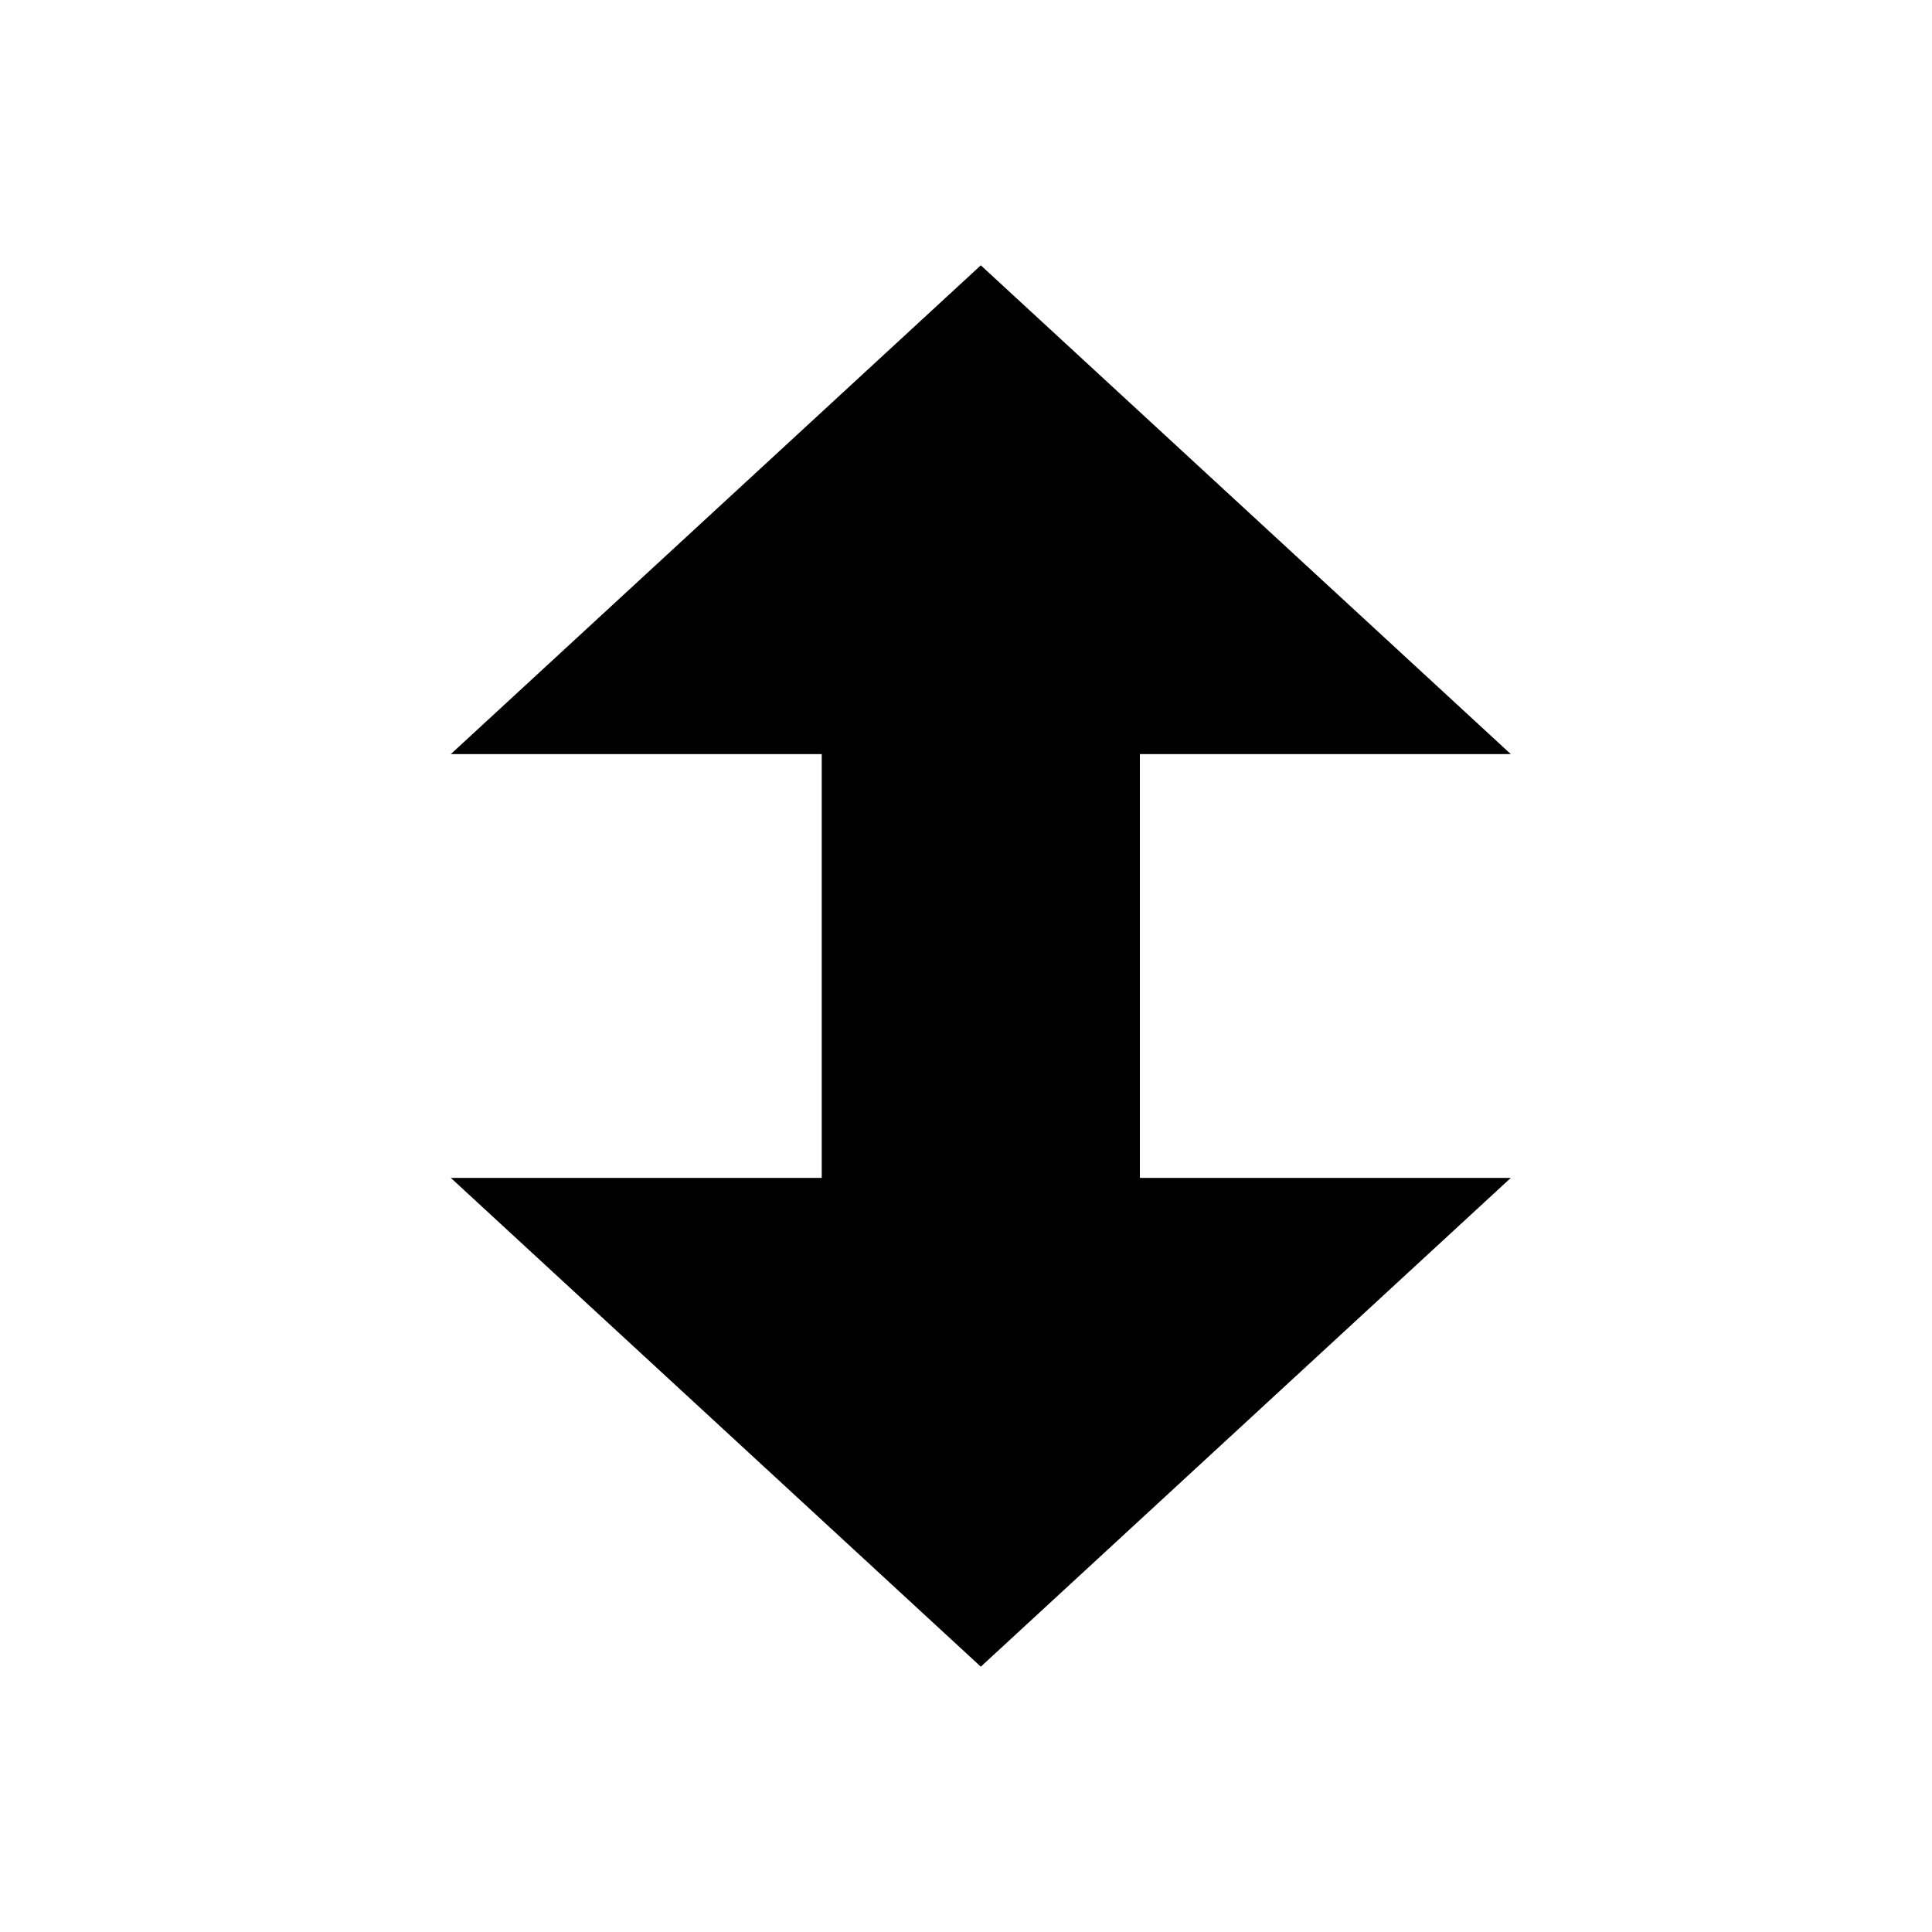
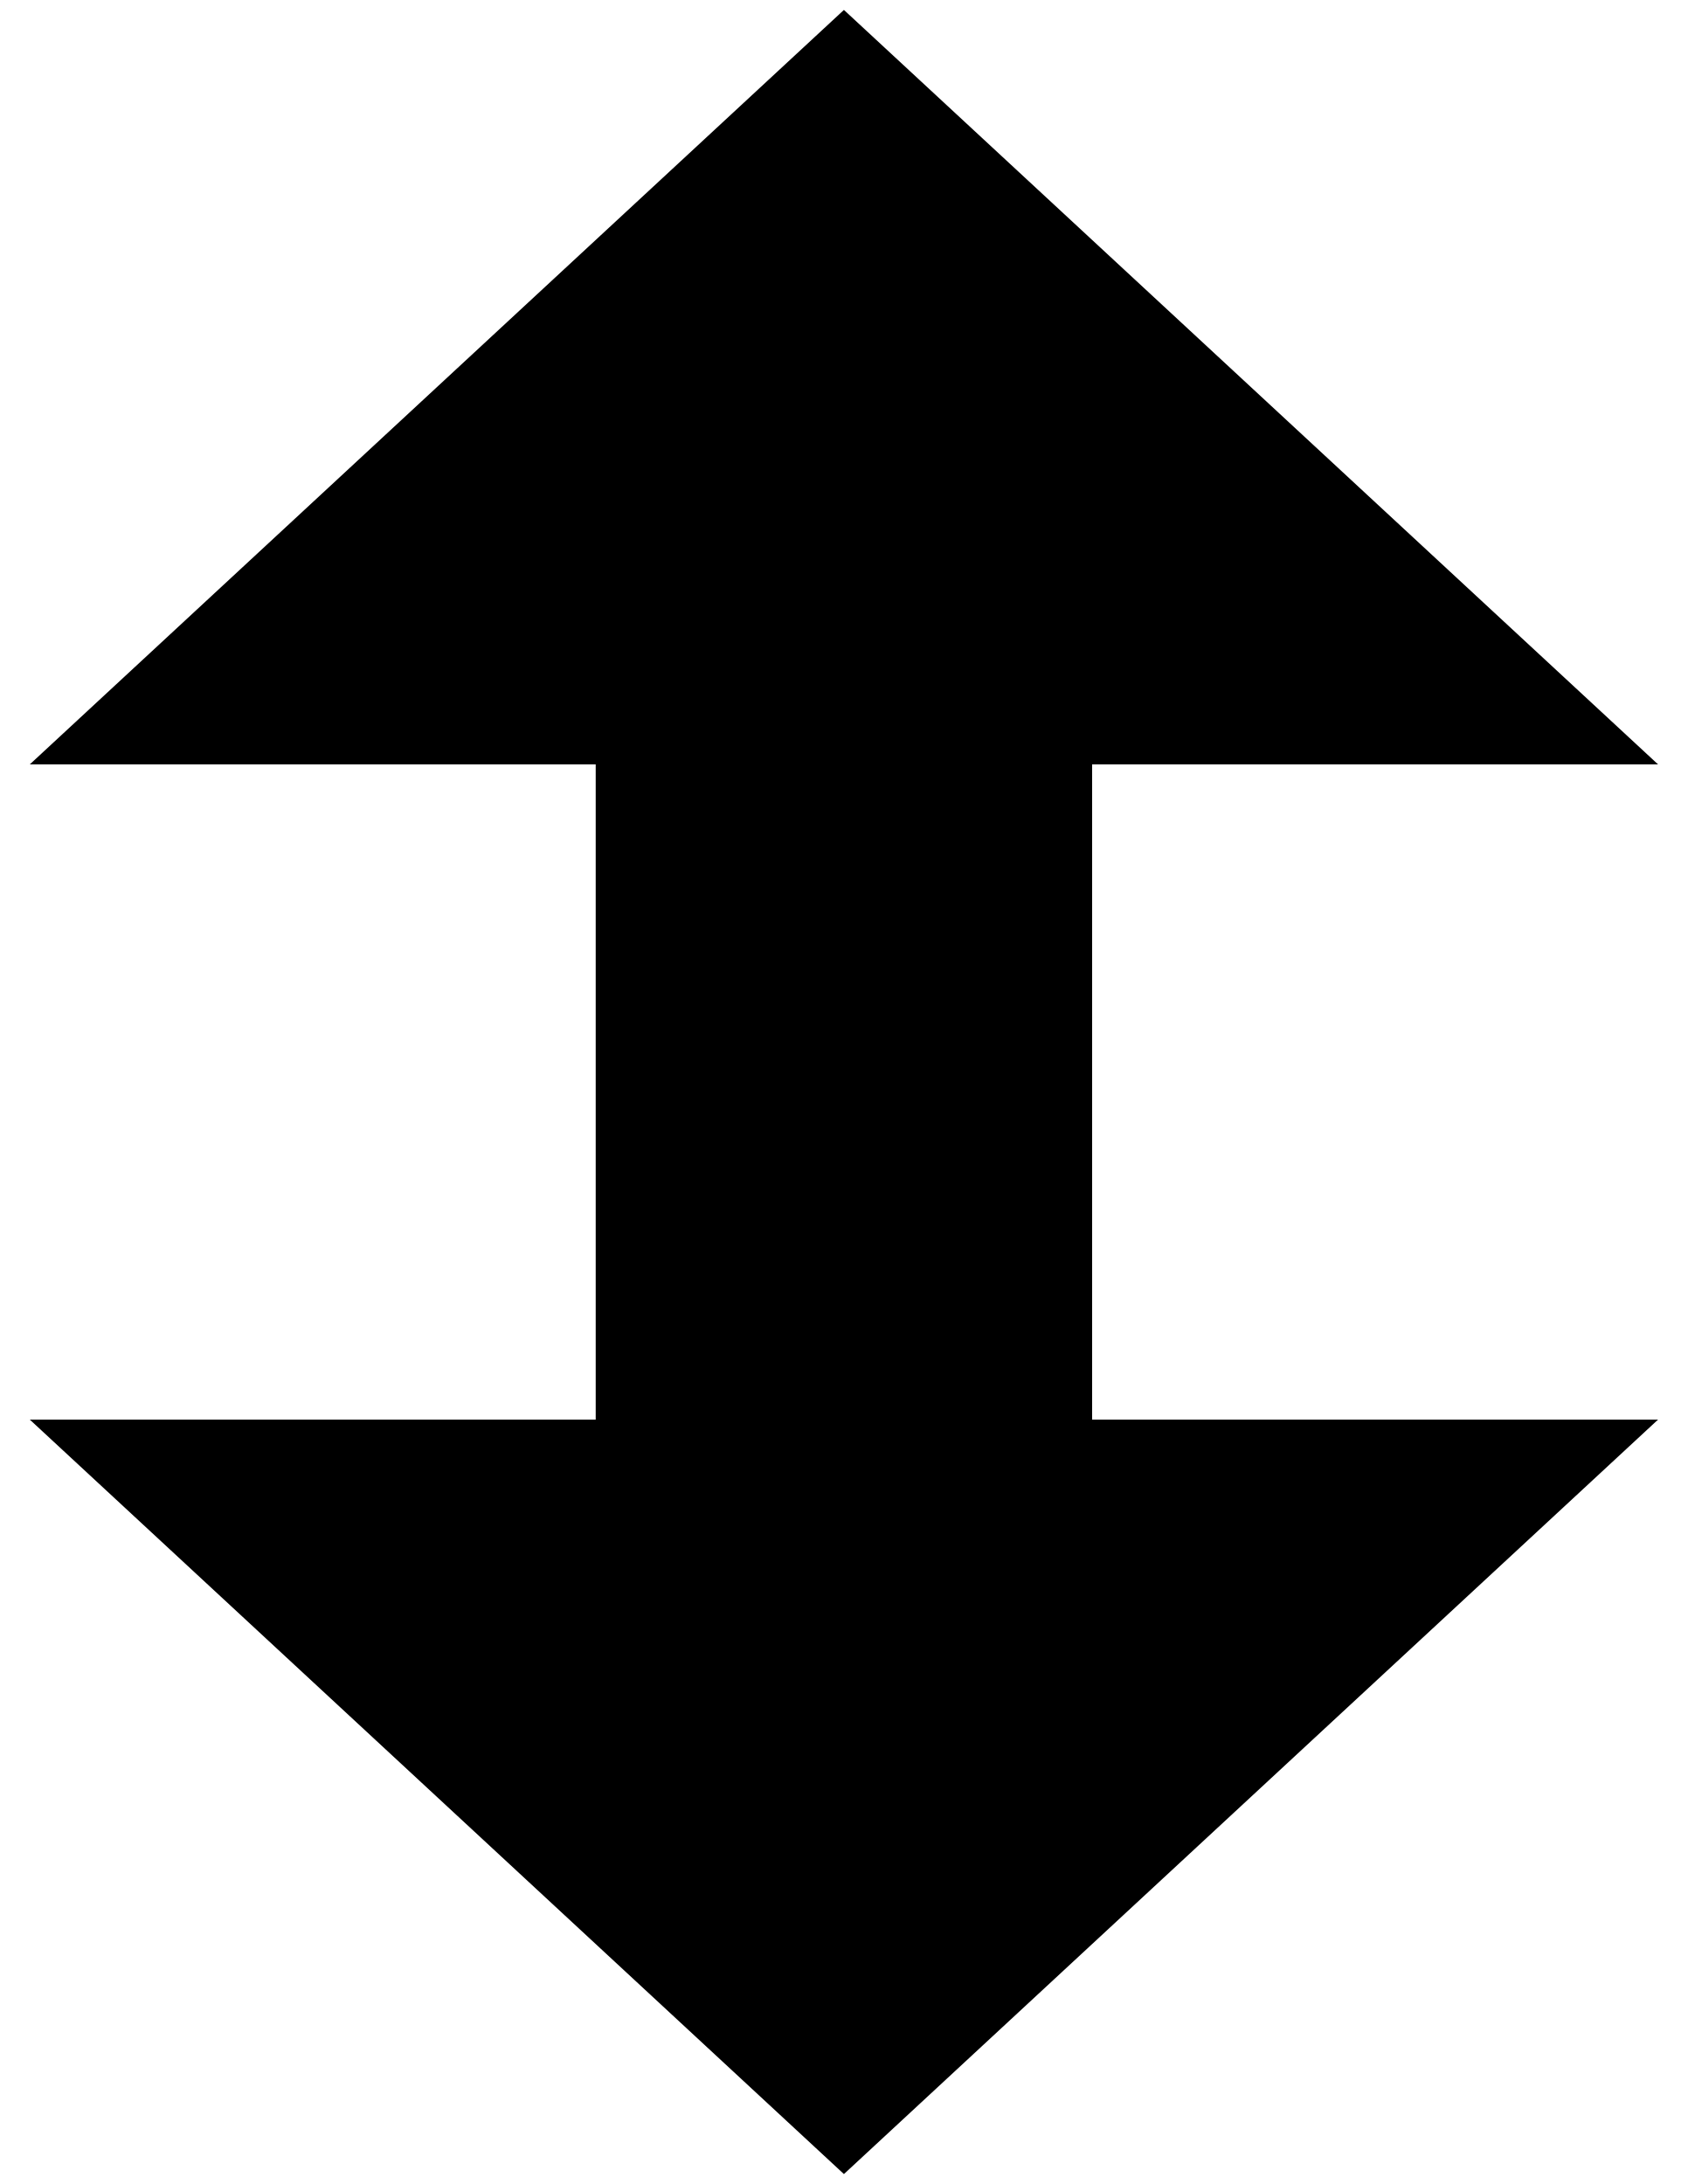
- <svg xmlns="http://www.w3.org/2000/svg" id="Layer_1" data-name="Layer 1" viewBox="0 0 30 30">
-   <defs />
-   <polygon class="cls-1" points="17.7 18.29 23.46 18.29 15.23 25.88 7 18.29 12.76 18.29 12.76 11.71 7 11.71 15.23 4.12 23.46 11.71 17.7 11.71 17.7 18.29" />
+ <svg xmlns="http://www.w3.org/2000/svg" version="1.1" id="Layer_1" x="0px" y="0px" viewBox="0 0 17 22" style="enable-background:new 0 0 17 22;" xml:space="preserve">
+   <polygon class="cls-1" points="11,14.3 16.7,14.3 8.5,21.9 0.3,14.3 6,14.3 6,7.7 0.3,7.7 8.5,0.1 16.7,7.7 11,7.7 " />
</svg>
